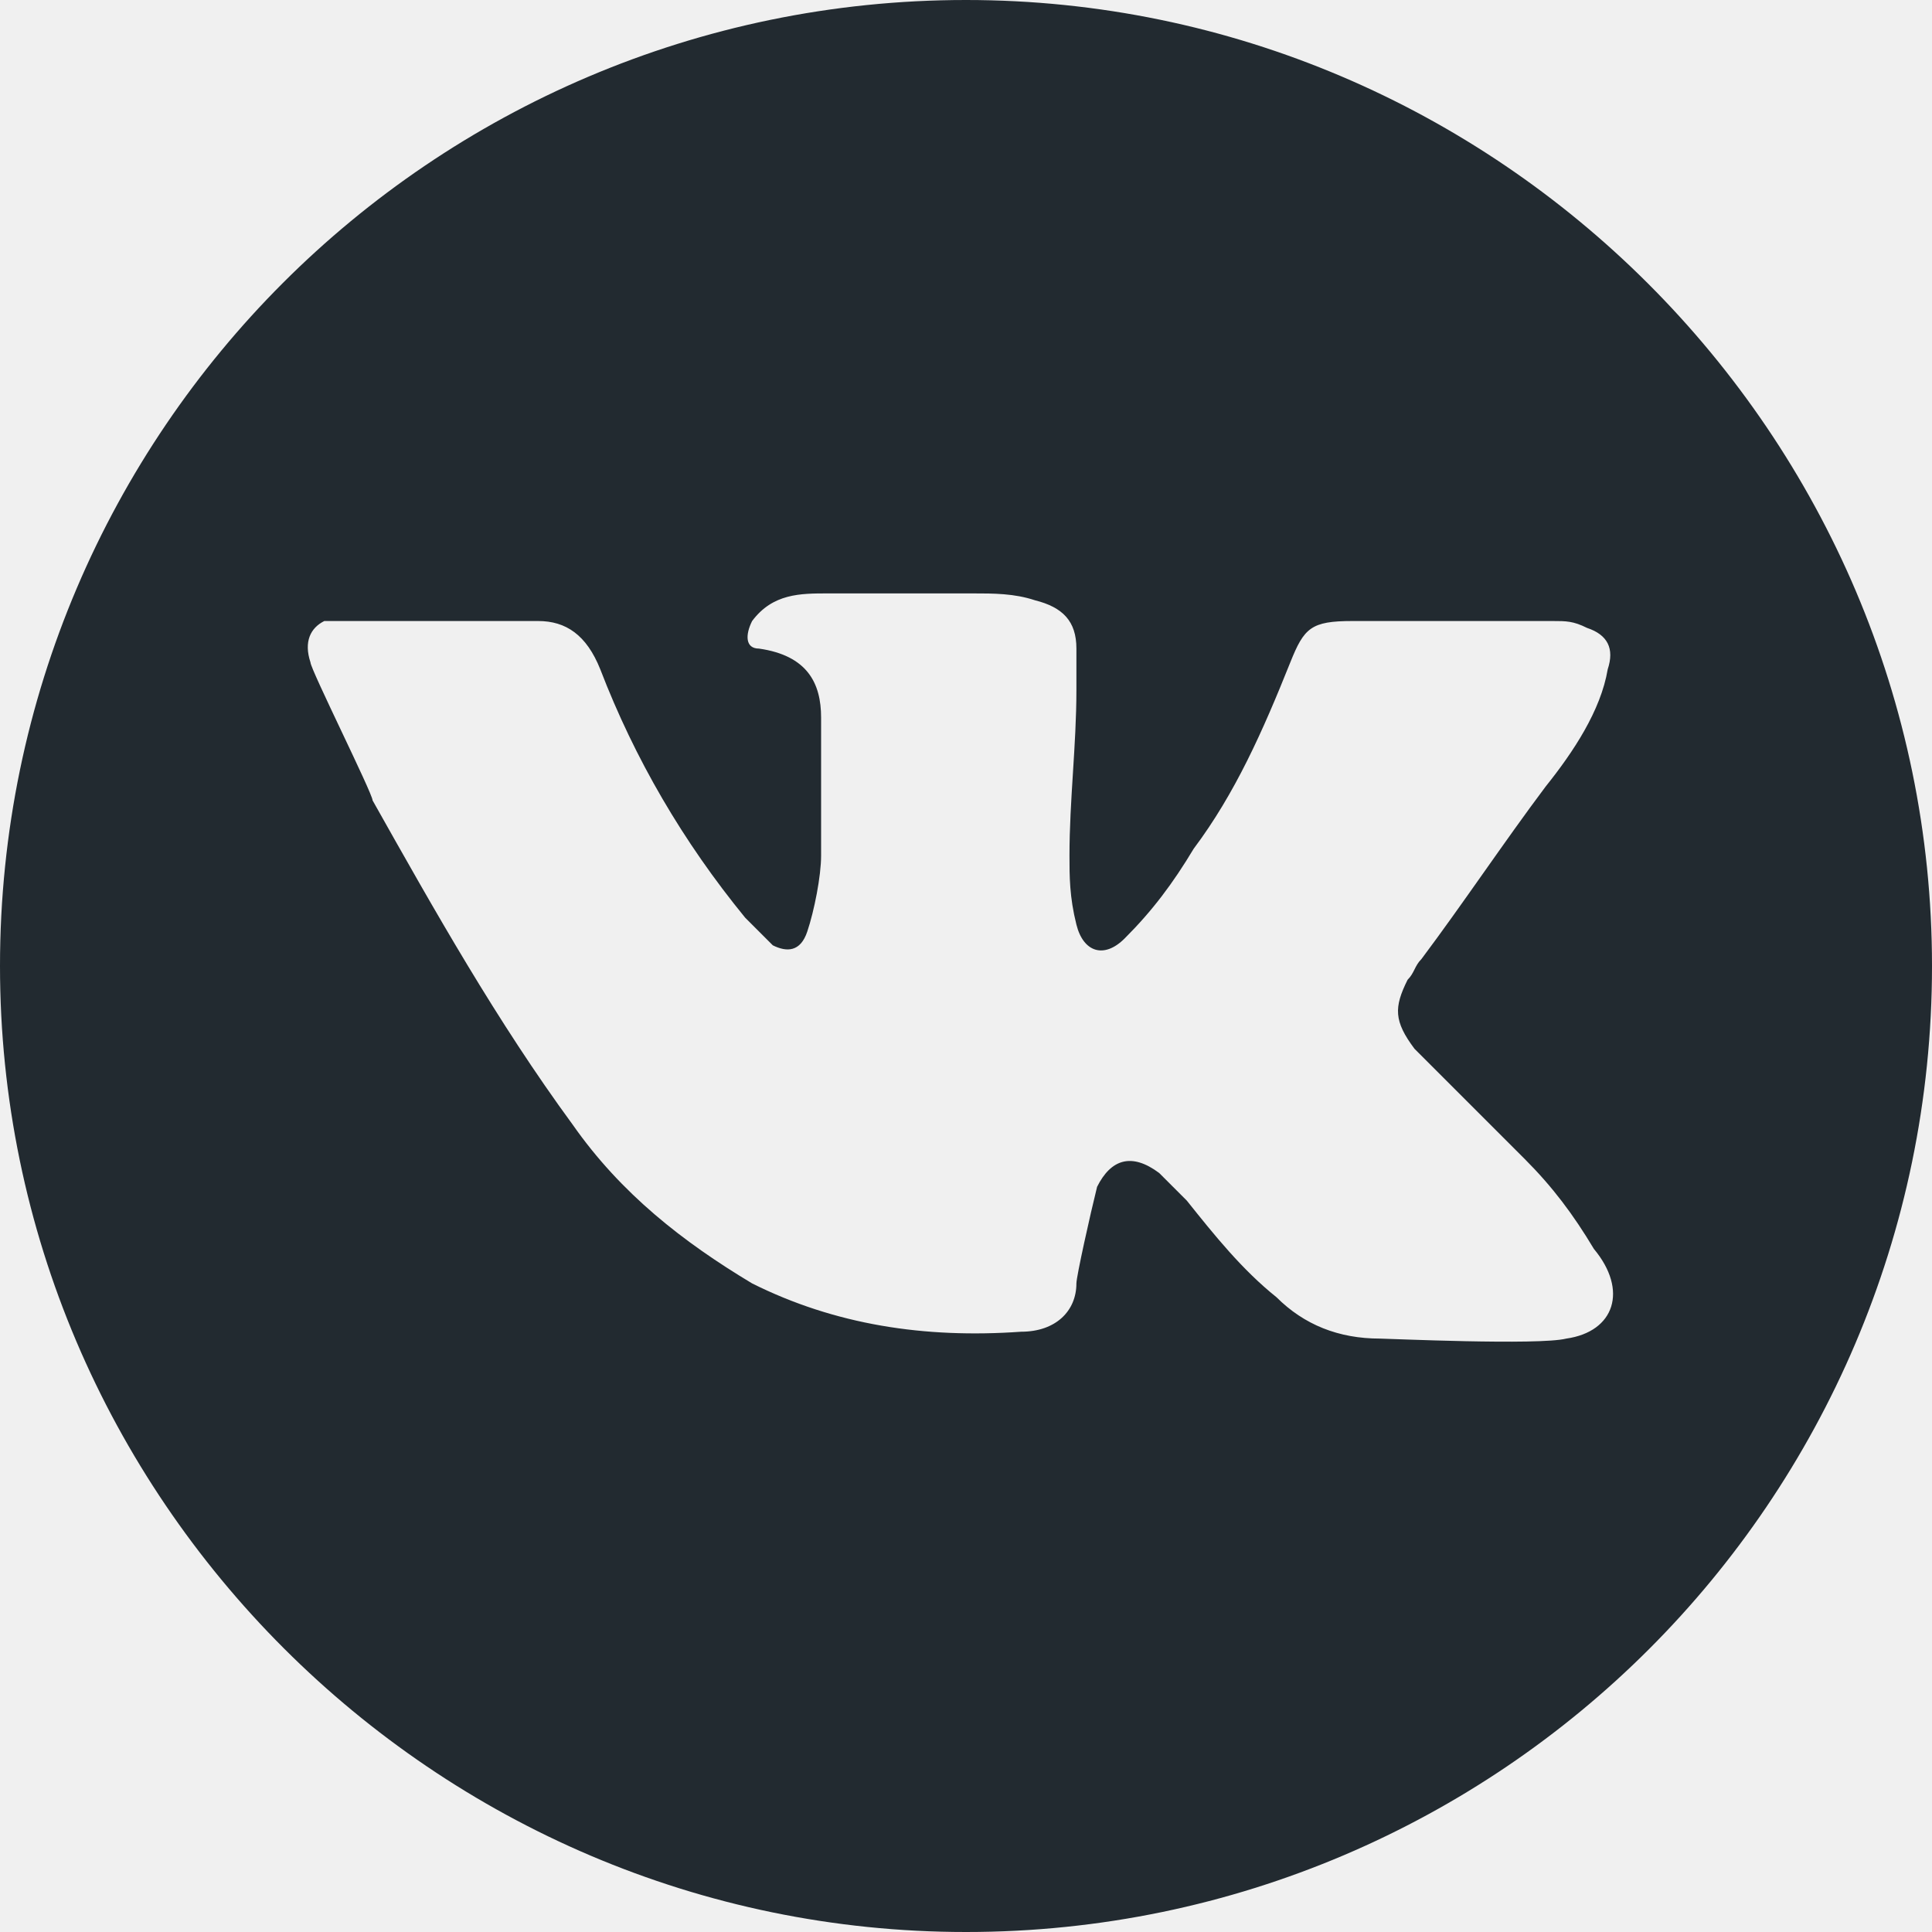
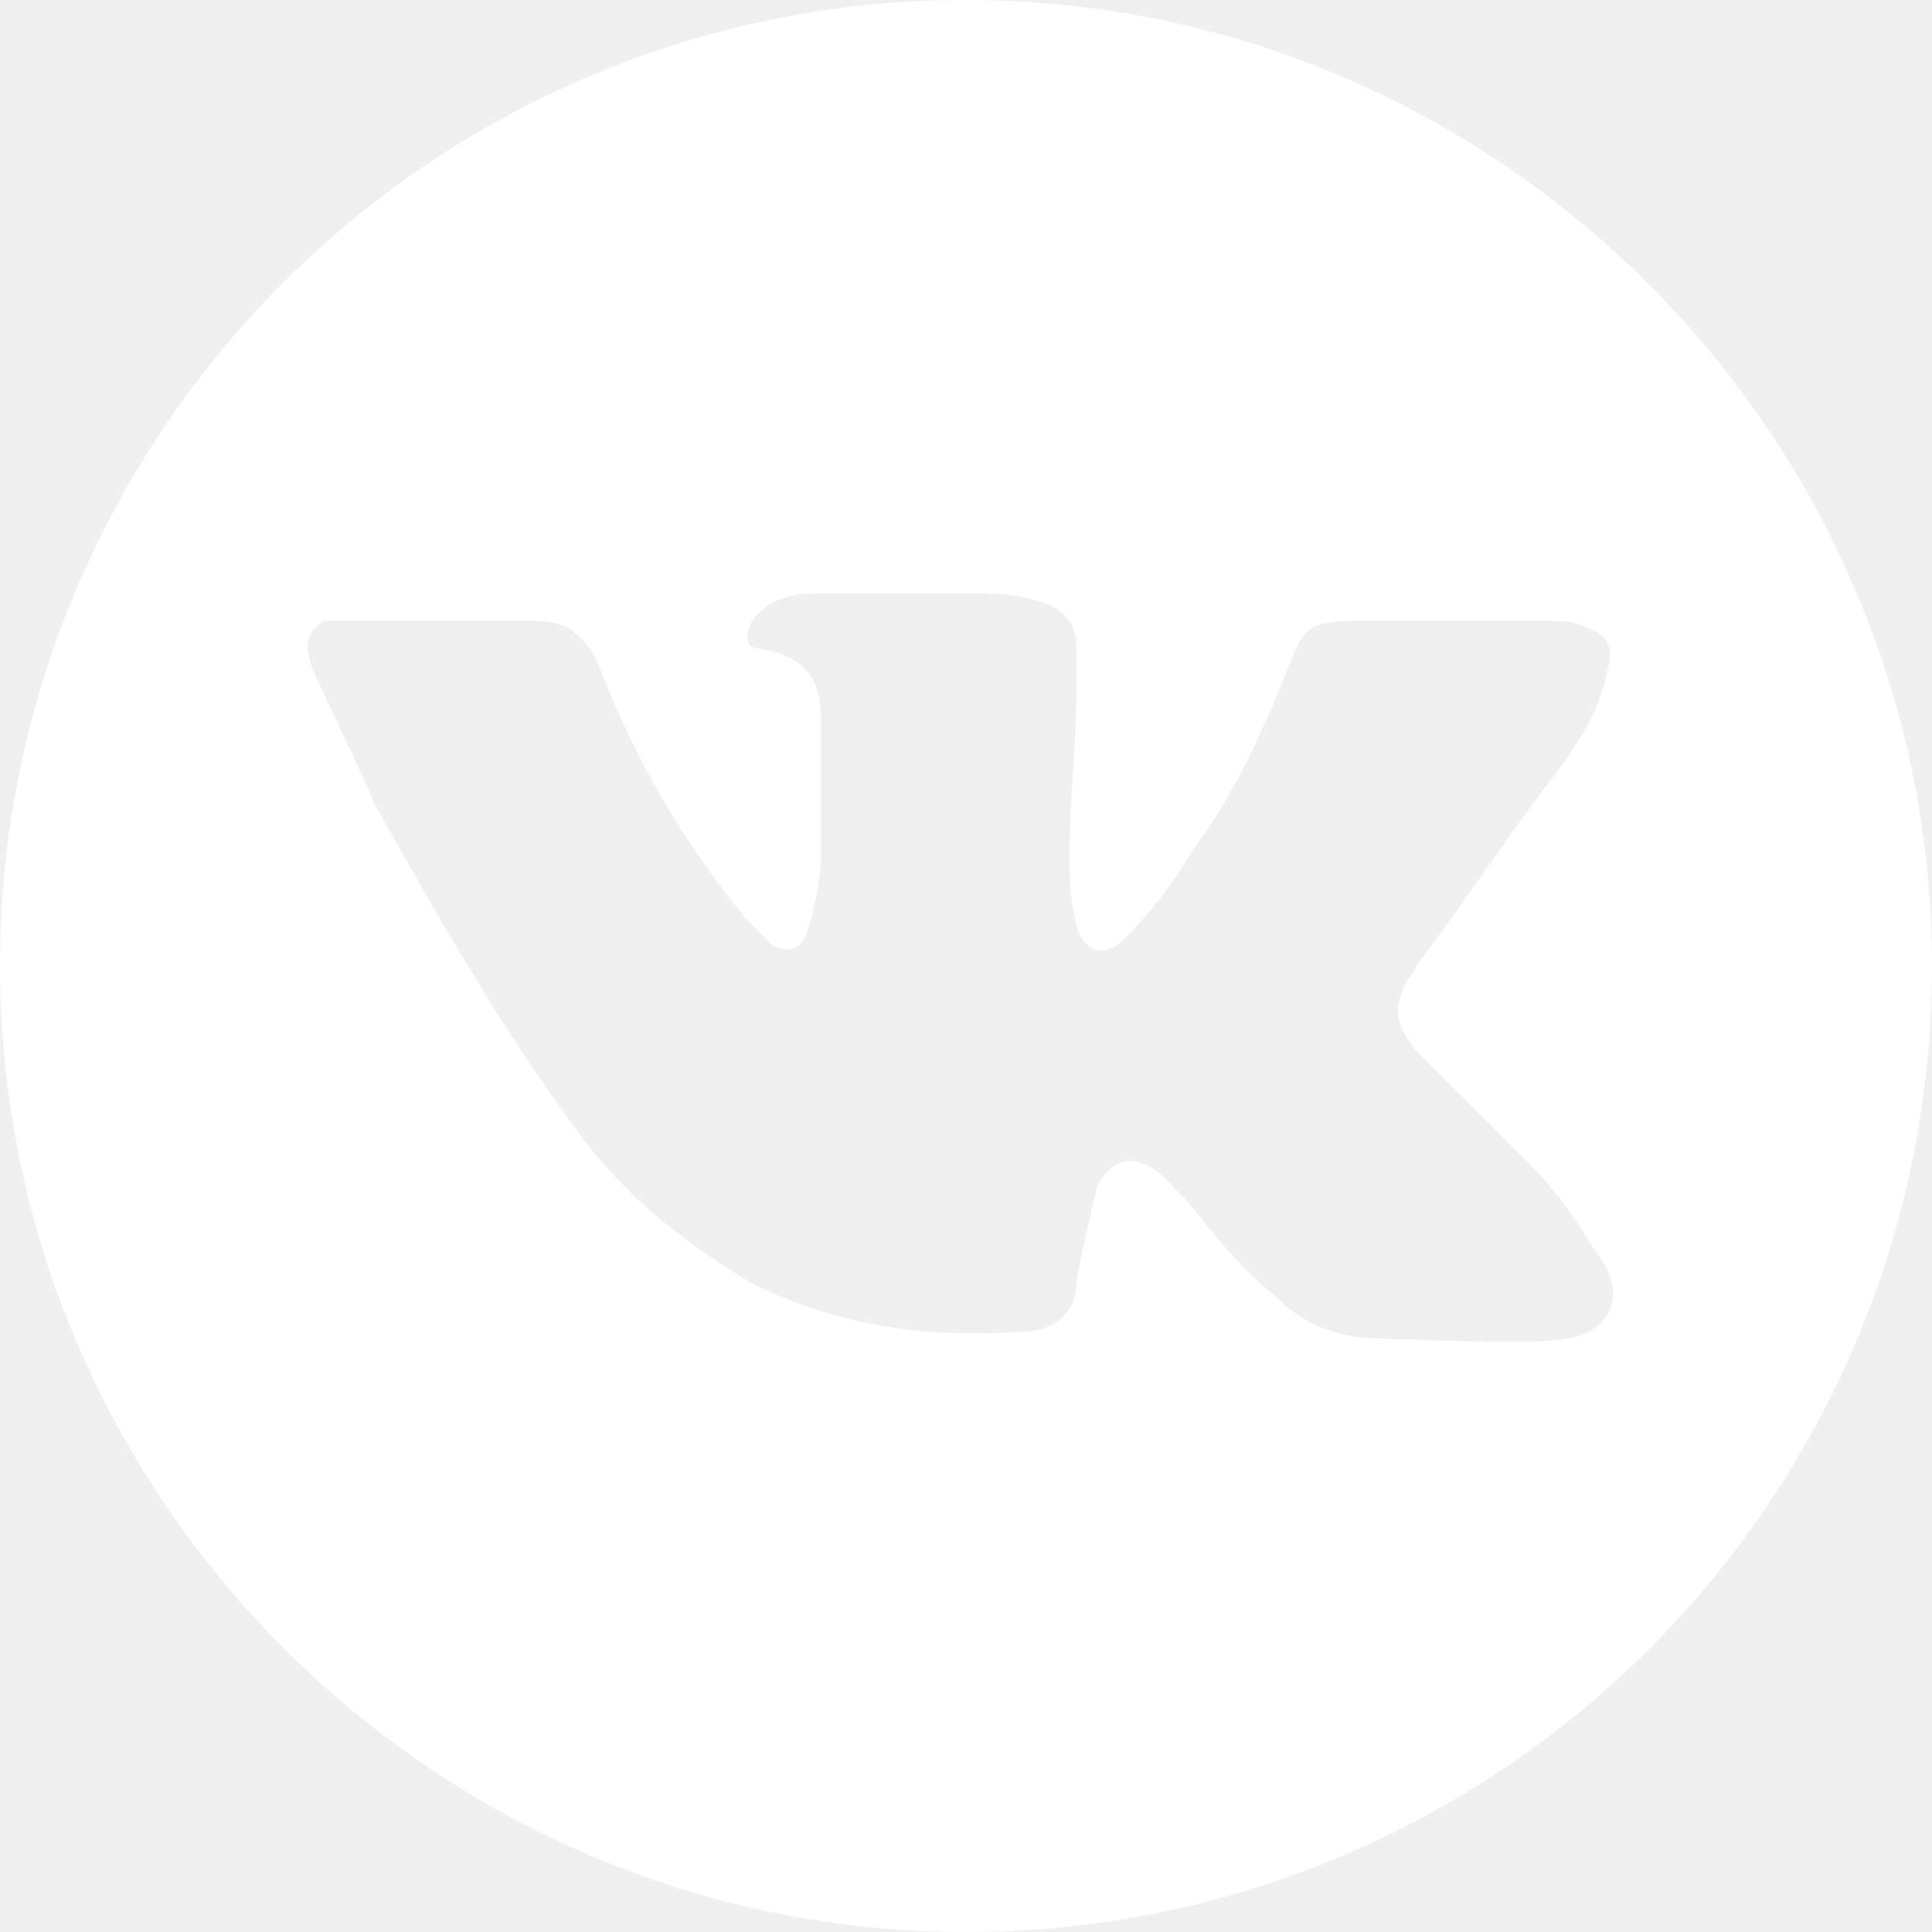
<svg xmlns="http://www.w3.org/2000/svg" width="34" height="34" viewBox="0 0 34 34" fill="none">
-   <path d="M17 0C12.264 0 8.014 1.943 4.979 4.979C1.943 8.014 0 12.264 0 17C0 26.35 7.65 34 17 34C21.736 34 25.986 32.057 29.021 29.021C32.057 25.986 34 21.736 34 17C34 7.65 26.35 0 17 0ZM27.564 23.557C27.079 23.679 24.407 23.557 24.286 23.557C23.557 23.557 22.95 23.314 22.464 22.829C21.857 22.343 21.371 21.736 20.886 21.129C20.764 21.007 20.521 20.764 20.4 20.643C19.914 20.279 19.55 20.4 19.307 20.886C19.186 21.371 18.943 22.464 18.943 22.586C18.943 23.071 18.579 23.436 17.971 23.436C16.271 23.557 14.693 23.314 13.236 22.586C12.021 21.857 10.929 21.007 10.079 19.793C8.743 17.971 7.65 16.029 6.557 14.086C6.557 13.964 5.464 11.779 5.464 11.657C5.343 11.293 5.464 11.05 5.707 10.929C6.071 10.929 9.35 10.929 9.471 10.929C9.957 10.929 10.321 11.171 10.564 11.779C11.171 13.357 12.021 14.814 13.114 16.15C13.236 16.271 13.479 16.514 13.6 16.636C13.843 16.757 14.086 16.757 14.207 16.393C14.329 16.029 14.45 15.421 14.45 15.057C14.45 14.207 14.45 13.6 14.45 12.629C14.45 12.021 14.207 11.536 13.357 11.414C13.114 11.414 13.114 11.171 13.236 10.929C13.6 10.443 14.086 10.443 14.571 10.443C15.421 10.443 16.271 10.443 17.121 10.443C17.486 10.443 17.85 10.443 18.214 10.564C18.7 10.686 18.943 10.929 18.943 11.414C18.943 11.657 18.943 11.9 18.943 12.143C18.943 13.114 18.821 14.086 18.821 15.057C18.821 15.421 18.821 15.786 18.943 16.271C19.064 16.757 19.429 16.879 19.793 16.514C20.279 16.029 20.643 15.543 21.007 14.936C21.736 13.964 22.221 12.871 22.707 11.657C22.95 11.05 23.071 10.929 23.8 10.929C25.014 10.929 26.107 10.929 27.321 10.929C27.564 10.929 27.686 10.929 27.929 11.05C28.293 11.171 28.414 11.414 28.293 11.779C28.171 12.507 27.686 13.236 27.2 13.843C26.471 14.814 25.743 15.907 25.014 16.879C24.893 17 24.893 17.121 24.771 17.243C24.529 17.729 24.529 17.971 24.893 18.457C25.5 19.064 26.229 19.793 26.836 20.4C27.321 20.886 27.686 21.371 28.05 21.979C28.657 22.707 28.414 23.436 27.564 23.557Z" fill="#222A30" />
+   <path d="M17 0C12.264 0 8.014 1.943 4.979 4.979C1.943 8.014 0 12.264 0 17C0 26.35 7.65 34 17 34C21.736 34 25.986 32.057 29.021 29.021C32.057 25.986 34 21.736 34 17C34 7.65 26.35 0 17 0ZM27.564 23.557C27.079 23.679 24.407 23.557 24.286 23.557C23.557 23.557 22.95 23.314 22.464 22.829C21.857 22.343 21.371 21.736 20.886 21.129C20.764 21.007 20.521 20.764 20.4 20.643C19.914 20.279 19.55 20.4 19.307 20.886C19.186 21.371 18.943 22.464 18.943 22.586C18.943 23.071 18.579 23.436 17.971 23.436C16.271 23.557 14.693 23.314 13.236 22.586C12.021 21.857 10.929 21.007 10.079 19.793C8.743 17.971 7.65 16.029 6.557 14.086C6.557 13.964 5.464 11.779 5.464 11.657C5.343 11.293 5.464 11.05 5.707 10.929C6.071 10.929 9.35 10.929 9.471 10.929C9.957 10.929 10.321 11.171 10.564 11.779C11.171 13.357 12.021 14.814 13.114 16.15C13.236 16.271 13.479 16.514 13.6 16.636C13.843 16.757 14.086 16.757 14.207 16.393C14.329 16.029 14.45 15.421 14.45 15.057C14.45 14.207 14.45 13.6 14.45 12.629C14.45 12.021 14.207 11.536 13.357 11.414C13.114 11.414 13.114 11.171 13.236 10.929C13.6 10.443 14.086 10.443 14.571 10.443C15.421 10.443 16.271 10.443 17.121 10.443C17.486 10.443 17.85 10.443 18.214 10.564C18.7 10.686 18.943 10.929 18.943 11.414C18.943 11.657 18.943 11.9 18.943 12.143C18.943 13.114 18.821 14.086 18.821 15.057C18.821 15.421 18.821 15.786 18.943 16.271C19.064 16.757 19.429 16.879 19.793 16.514C20.279 16.029 20.643 15.543 21.007 14.936C21.736 13.964 22.221 12.871 22.707 11.657C22.95 11.05 23.071 10.929 23.8 10.929C25.014 10.929 26.107 10.929 27.321 10.929C27.564 10.929 27.686 10.929 27.929 11.05C28.293 11.171 28.414 11.414 28.293 11.779C28.171 12.507 27.686 13.236 27.2 13.843C26.471 14.814 25.743 15.907 25.014 16.879C24.893 17 24.893 17.121 24.771 17.243C24.529 17.729 24.529 17.971 24.893 18.457C25.5 19.064 26.229 19.793 26.836 20.4C27.321 20.886 27.686 21.371 28.05 21.979C28.657 22.707 28.414 23.436 27.564 23.557Z" fill="white" />
</svg>
